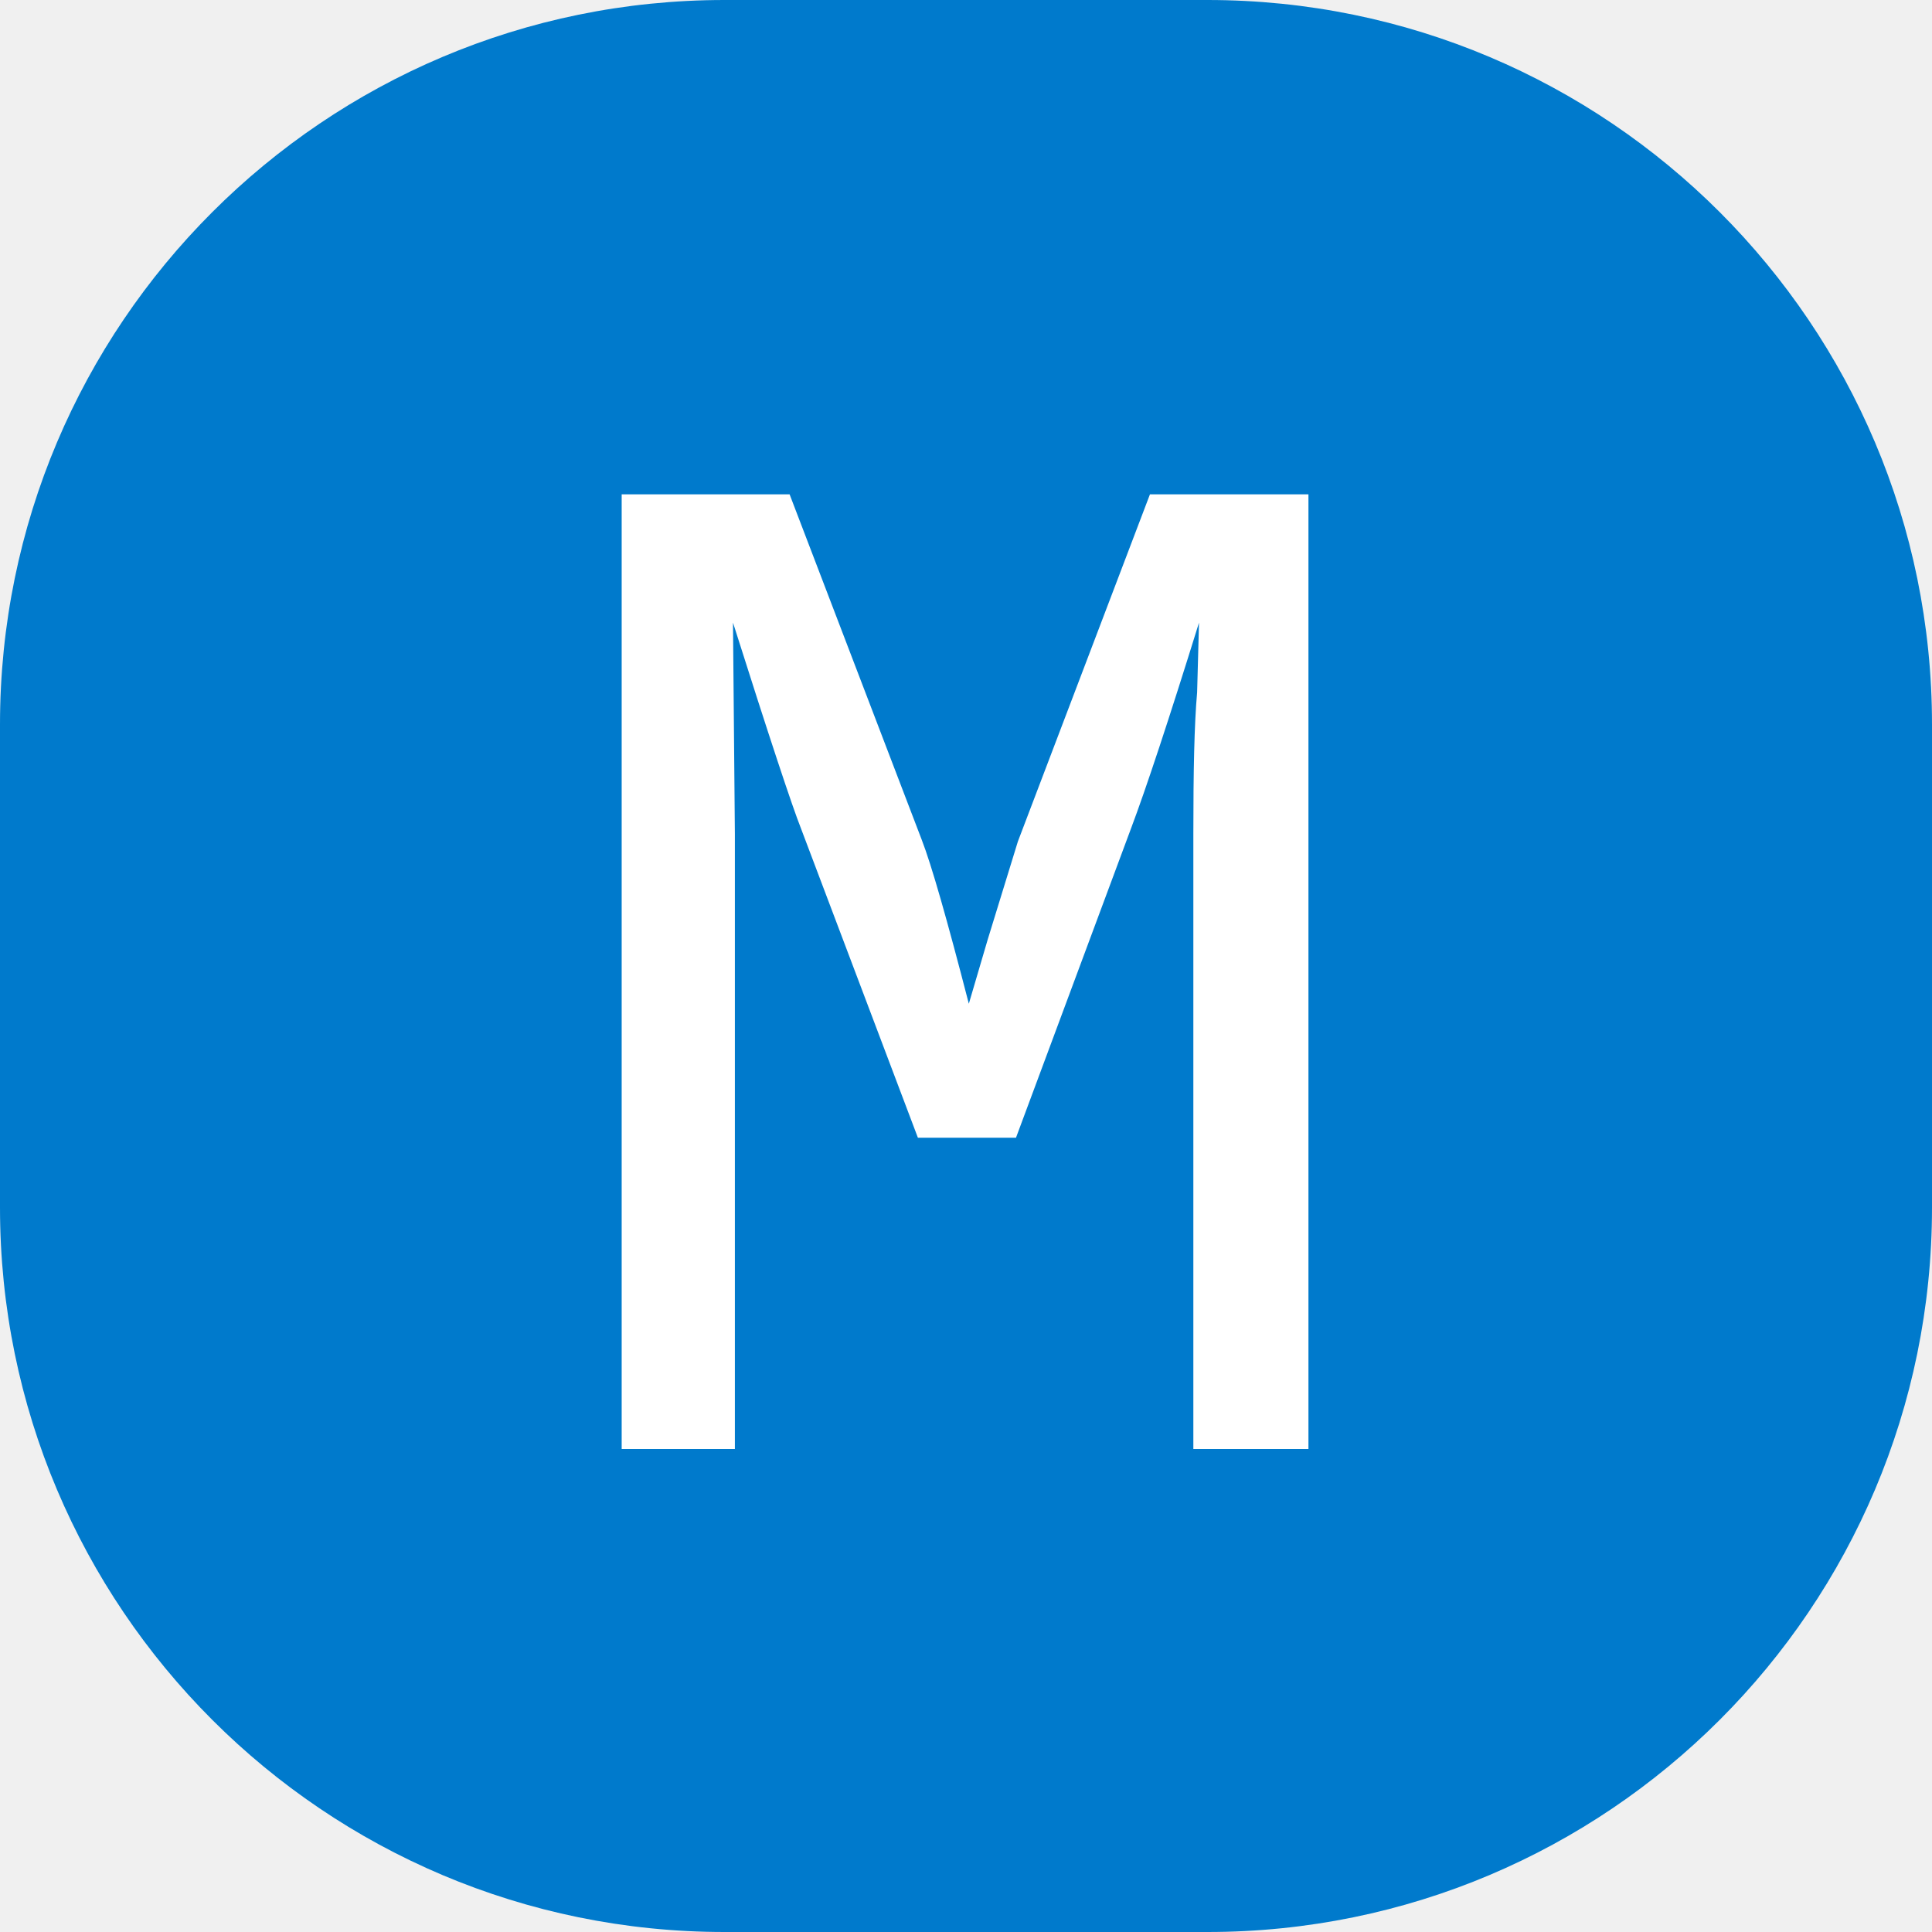
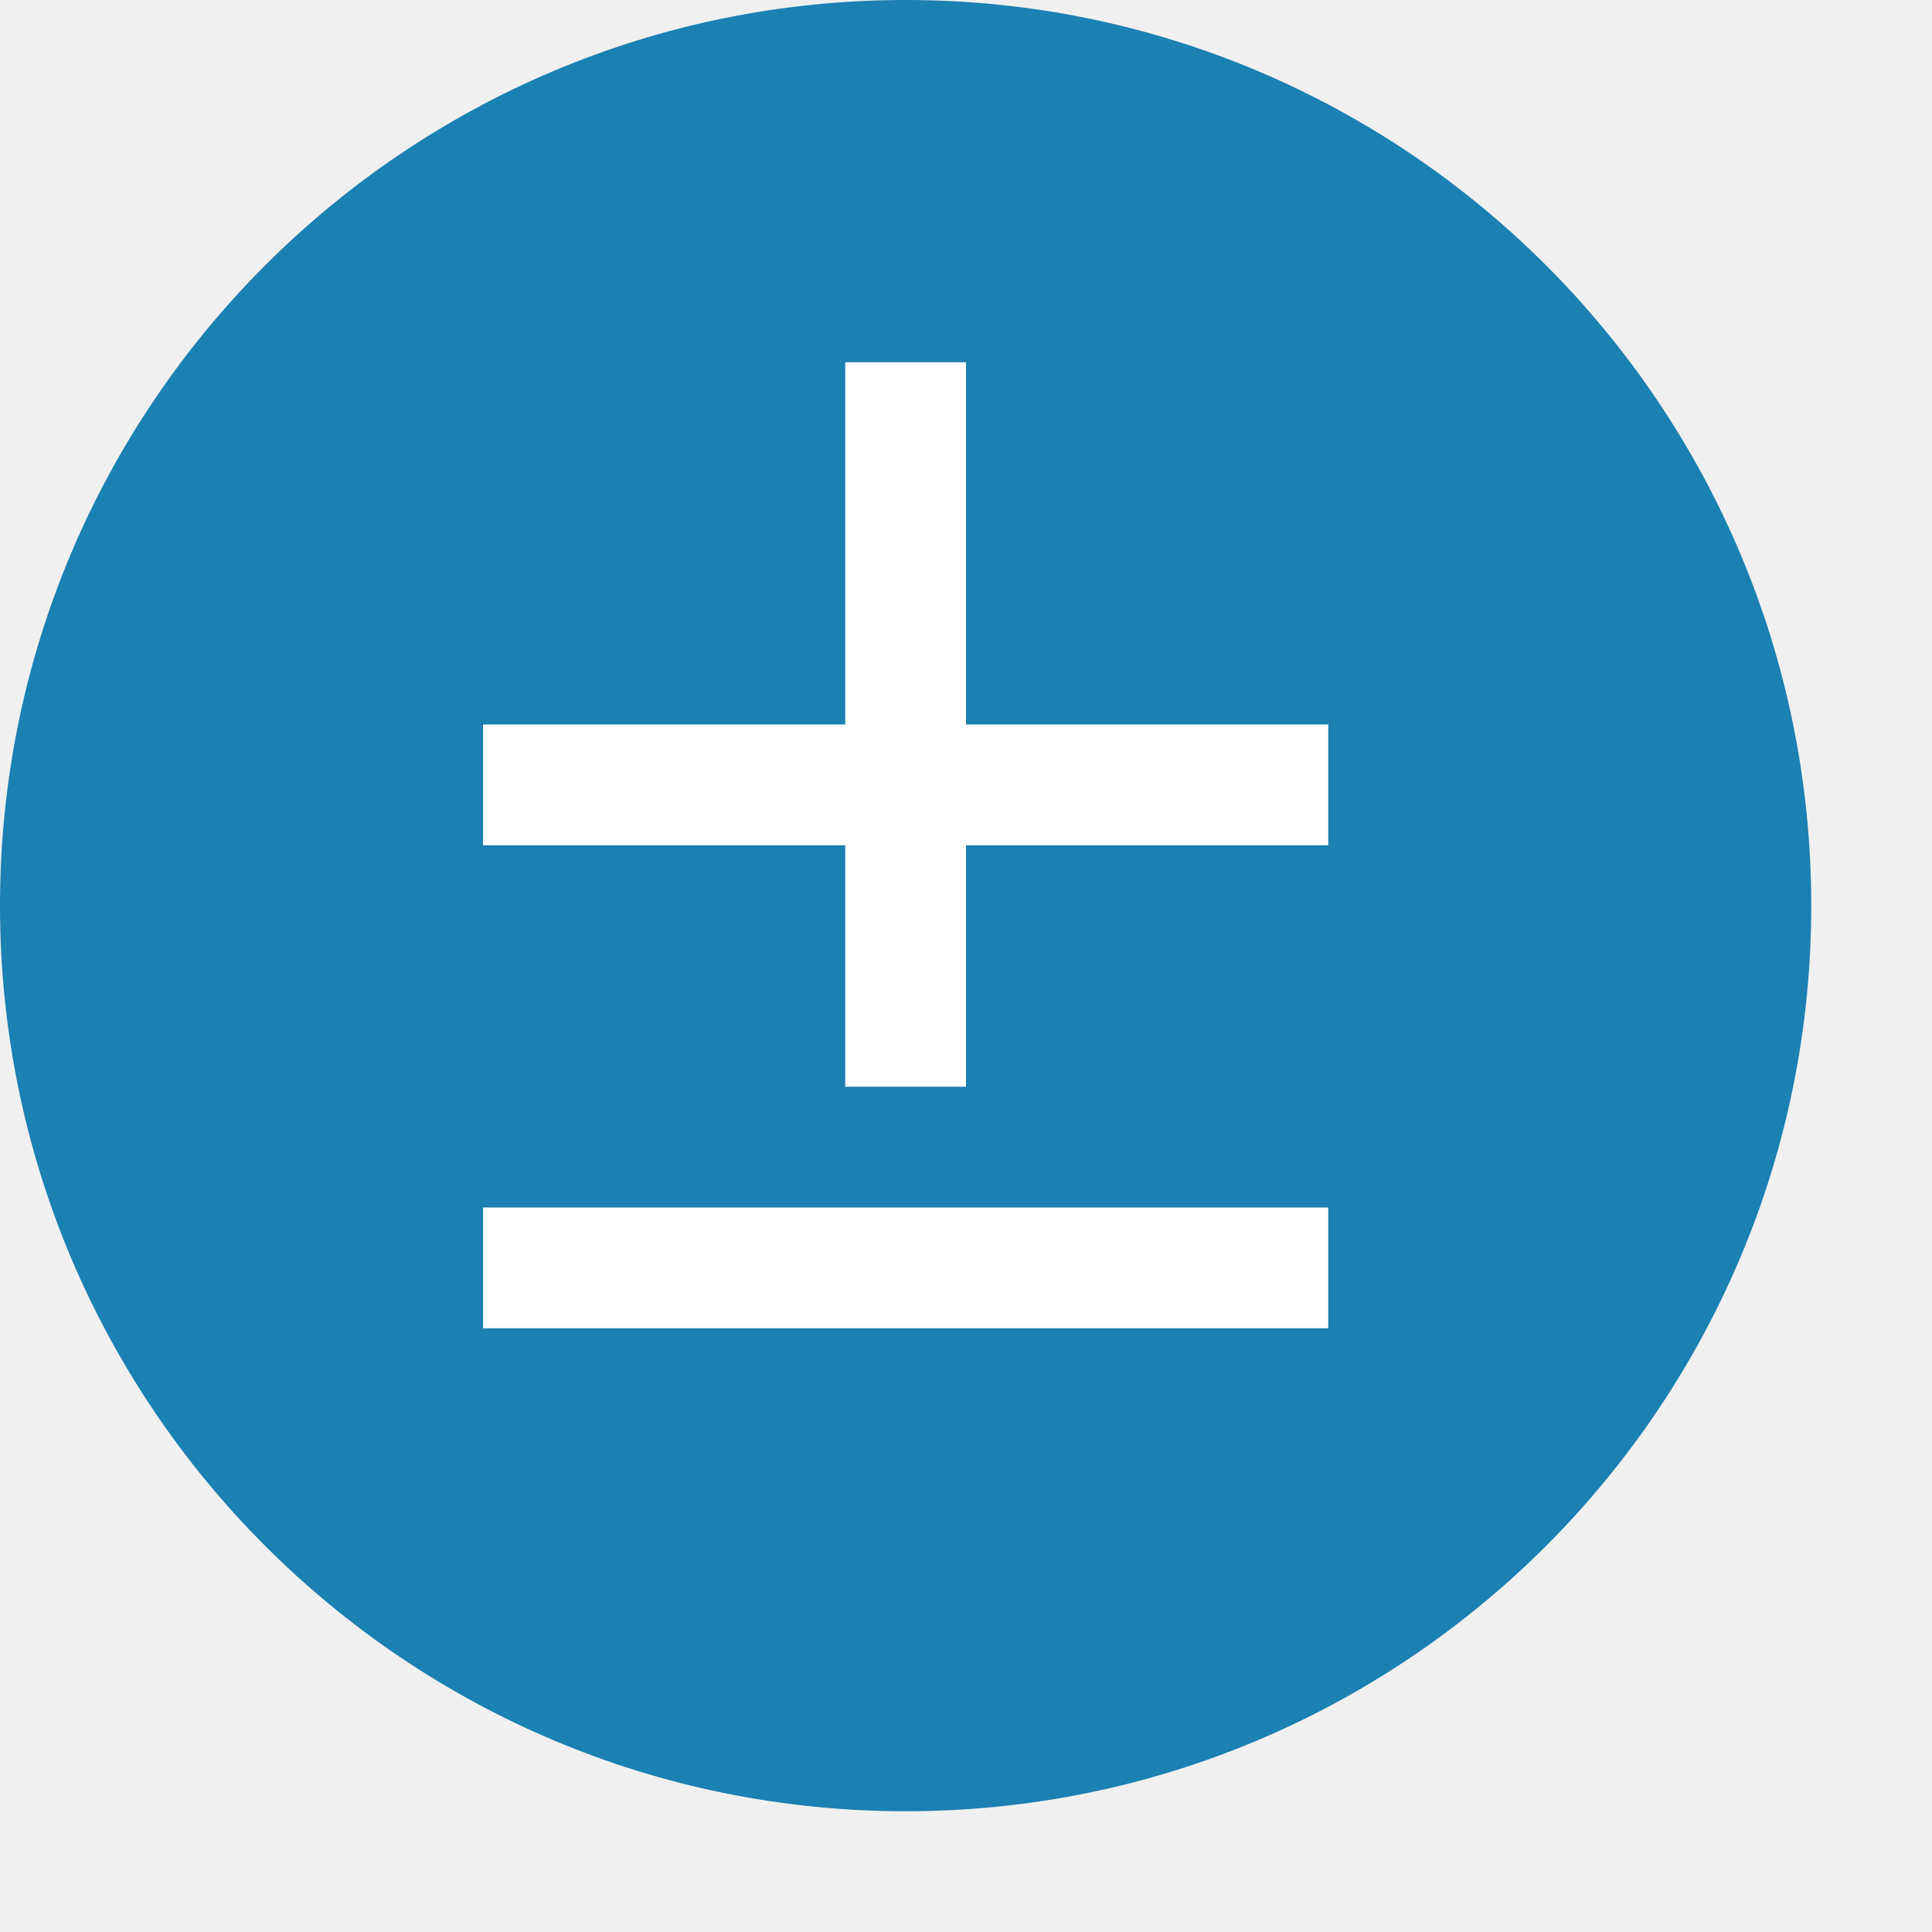
- <svg xmlns="http://www.w3.org/2000/svg" viewBox="0 0 16 16">
-   <rect width="16" height="16" x="0" y="0" fill="#007ACC" rx="6" ry="6" />
-   <text x="8" y="12" fill="white" font-size="12" style="font-family:Menlo, Monaco, Consolas, &quot;Droid Sans Mono&quot;, &quot;Inconsolata&quot;, &quot;Courier New&quot;, monospace, &quot;Droid Sans Fallback&quot;" text-anchor="middle">
-         M
-     </text>
+ <svg xmlns="http://www.w3.org/2000/svg" width="16" height="16" fill="none" viewBox="0 0 16 16">
+   <circle cx="7.5" cy="7.5" r="7.5" fill="#1B80B2" />
+   <path fill="#fff" fill-rule="evenodd" d="M11 7V6H8V3H7v3H4v1h3v2h1V7h3zm0 4v-1H4v1h7z" clip-rule="evenodd" />
</svg>
